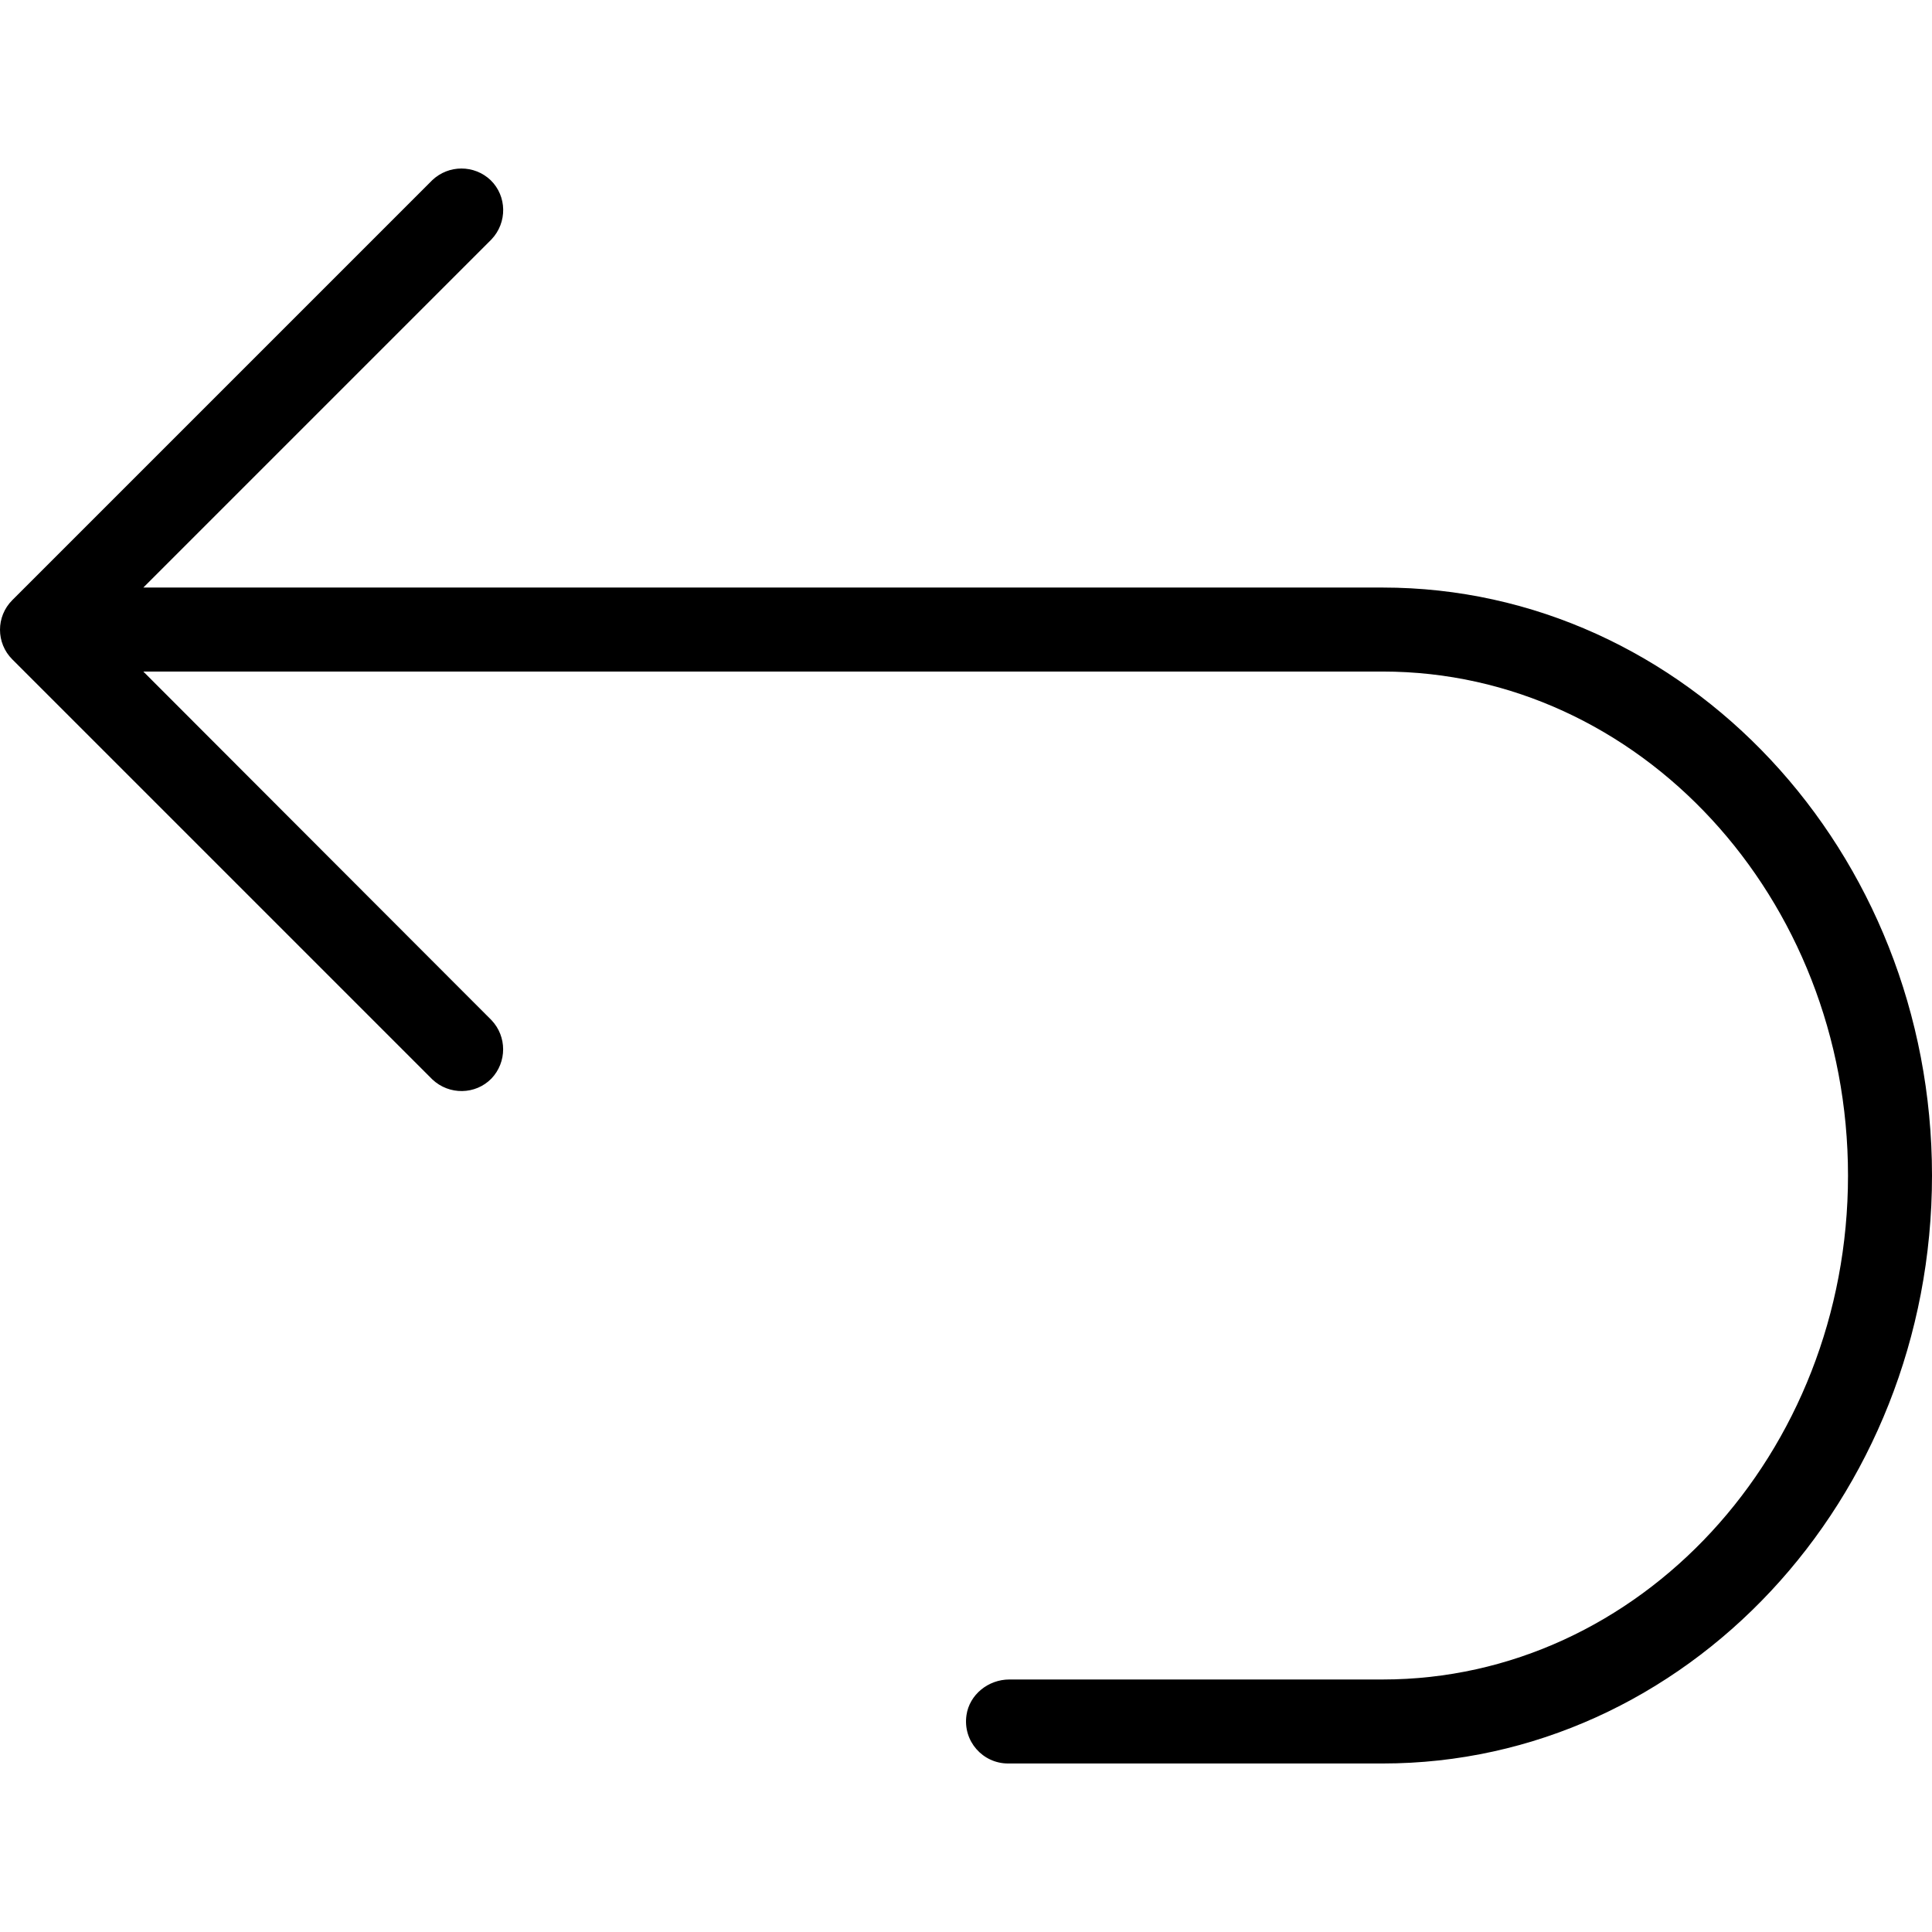
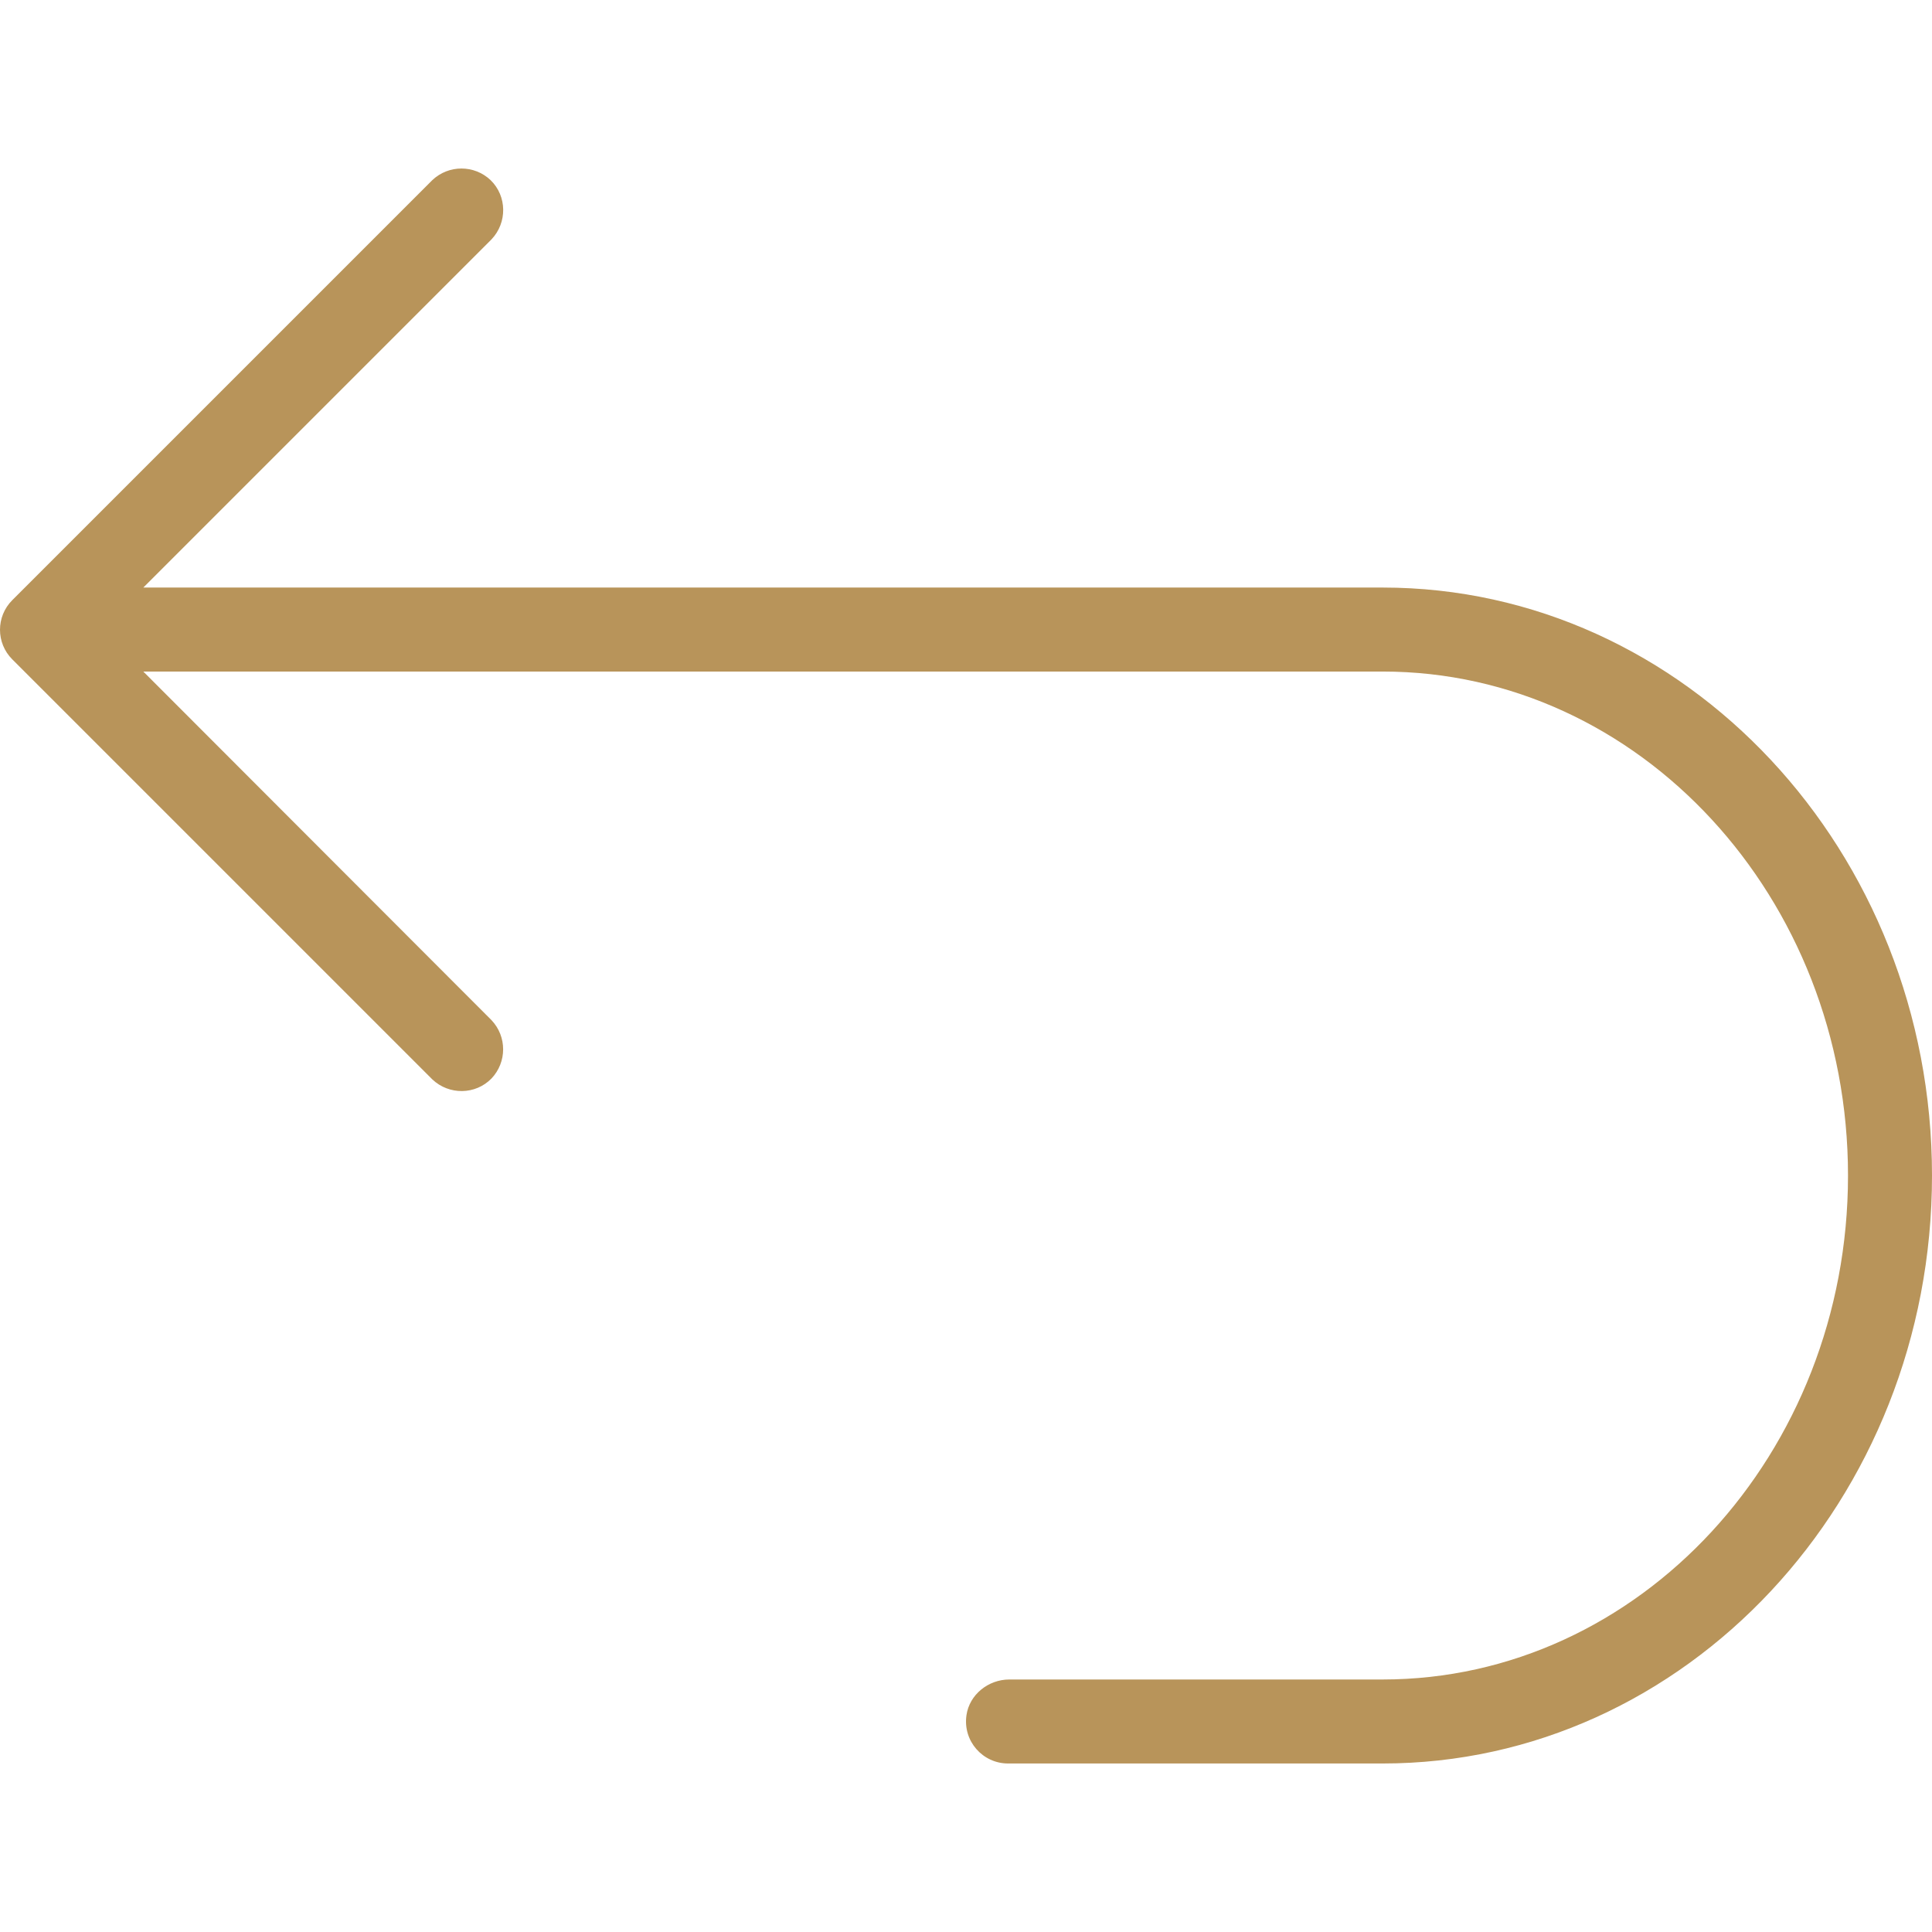
- <svg xmlns="http://www.w3.org/2000/svg" fill="#000000" height="800px" width="800px" version="1.1" id="Layer_1" viewBox="0 0 490.693 490.693" xml:space="preserve">
+ <svg xmlns="http://www.w3.org/2000/svg" fill="#b8945a" height="800px" width="800px" version="1.1" id="Layer_1" viewBox="0 0 490.693 490.693" xml:space="preserve">
  <g>
    <g>
      <path d="M351.173,149.227H36.4L124.827,60.8c4.053-4.267,3.947-10.987-0.213-15.04c-4.16-3.947-10.667-3.947-14.827,0    L3.12,152.427c-4.16,4.16-4.16,10.88,0,15.04l106.667,106.667c4.267,4.053,10.987,3.947,15.04-0.213    c3.947-4.16,3.947-10.667,0-14.827L36.4,170.56h314.773c65.173,0,118.187,57.387,118.187,128s-53.013,128-118.187,128h-94.827    c-5.333,0-10.133,3.84-10.88,9.067c-0.96,6.613,4.16,12.267,10.56,12.267h95.147c76.907,0,139.52-66.987,139.52-149.333    S428.08,149.227,351.173,149.227z" />
    </g>
  </g>
</svg>
